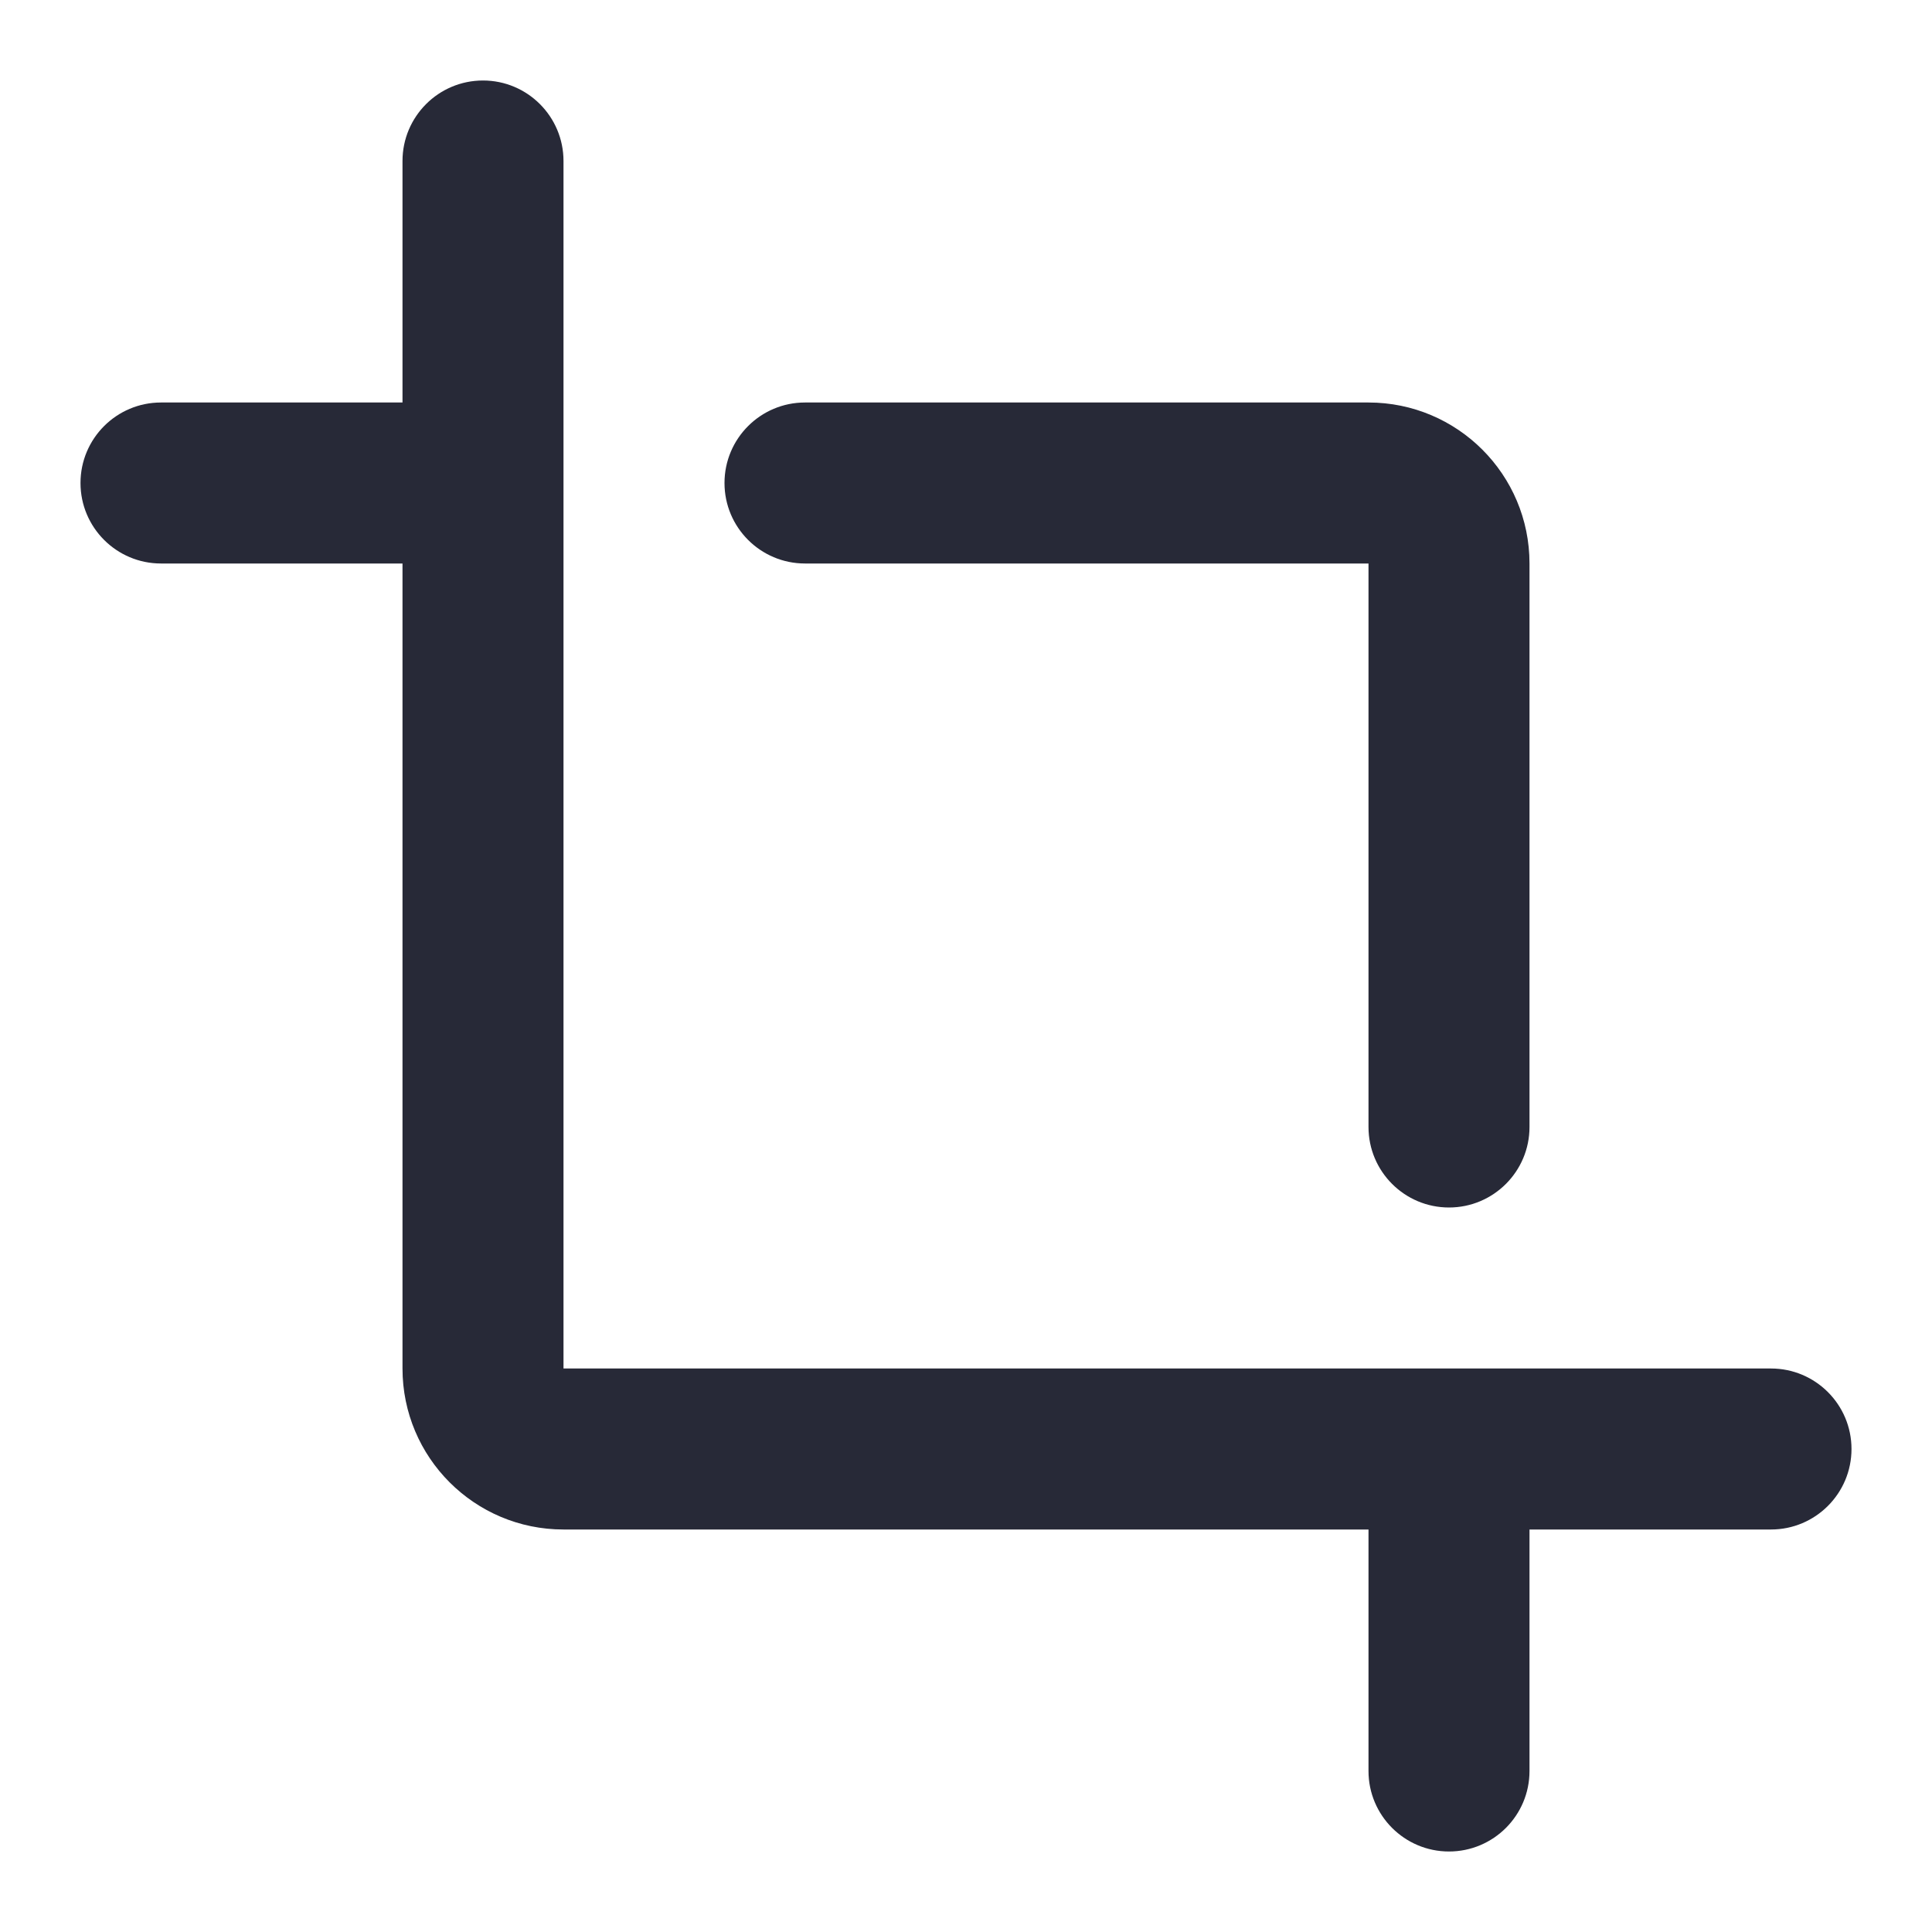
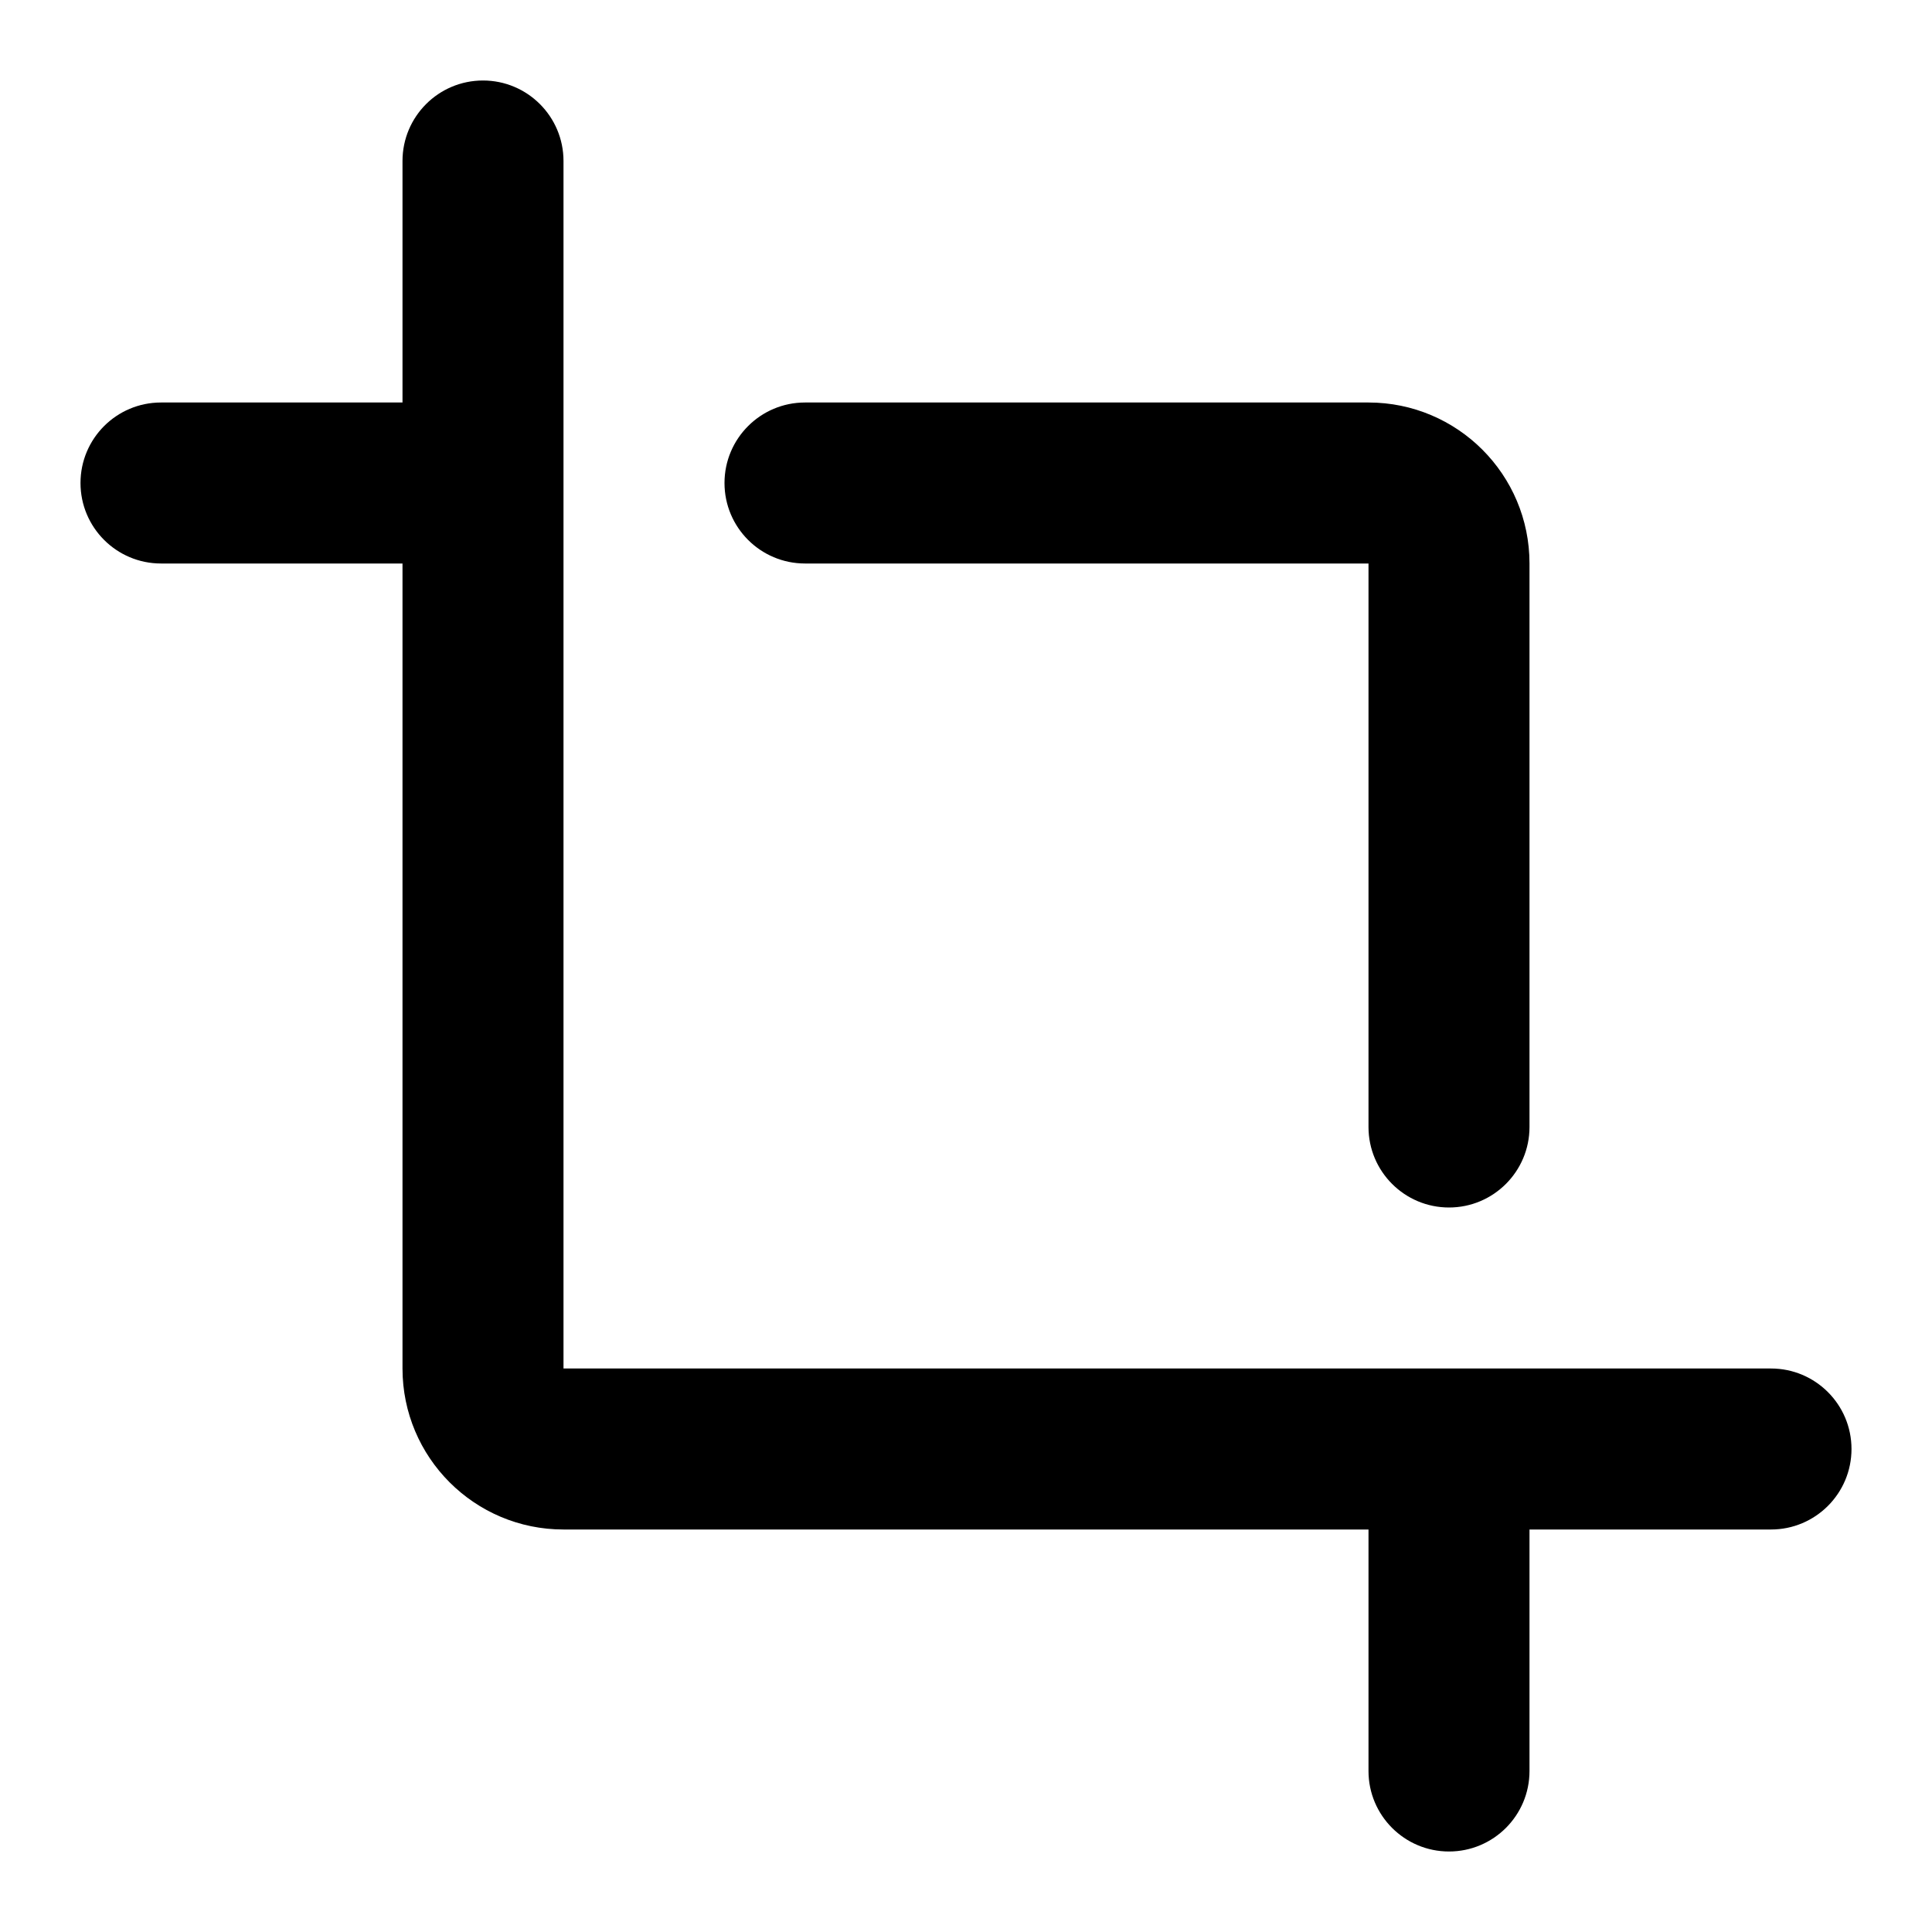
- <svg xmlns="http://www.w3.org/2000/svg" width="24" height="24" viewBox="0 0 24 24" fill="none">
-   <path d="M6 1C6.552 1 7 1.448 7 2V17H22C22.552 17 23 17.448 23 18C23 18.552 22.552 19 22 19H19V22C19 22.552 18.552 23 18 23C17.448 23 17 22.552 17 22V19H7C5.895 19 5 18.105 5 17V7H2C1.448 7 1 6.552 1 6C1 5.448 1.448 5 2 5H5V2C5 1.448 5.448 1 6 1Z" fill="#272937" />
-   <path d="M18 15C17.448 15 17 14.552 17 14V7H10C9.448 7 9 6.552 9 6C9 5.448 9.448 5 10 5H17C18.105 5 19 5.895 19 7V14C19 14.552 18.552 15 18 15Z" fill="#272937" />
+ <svg xmlns="http://www.w3.org/2000/svg" width="24" height="24" viewBox="0 0 24 24" fill="currentColor">
+   <path d="M6 1C6.552 1 7 1.448 7 2V17H22C22.552 17 23 17.448 23 18C23 18.552 22.552 19 22 19H19V22C19 22.552 18.552 23 18 23C17.448 23 17 22.552 17 22V19H7C5.895 19 5 18.105 5 17V7H2C1.448 7 1 6.552 1 6C1 5.448 1.448 5 2 5H5V2C5 1.448 5.448 1 6 1Z" fill="currentColor" />
+   <path d="M18 15C17.448 15 17 14.552 17 14V7H10C9.448 7 9 6.552 9 6C9 5.448 9.448 5 10 5H17C18.105 5 19 5.895 19 7V14C19 14.552 18.552 15 18 15Z" fill="currentColor" />
</svg>
